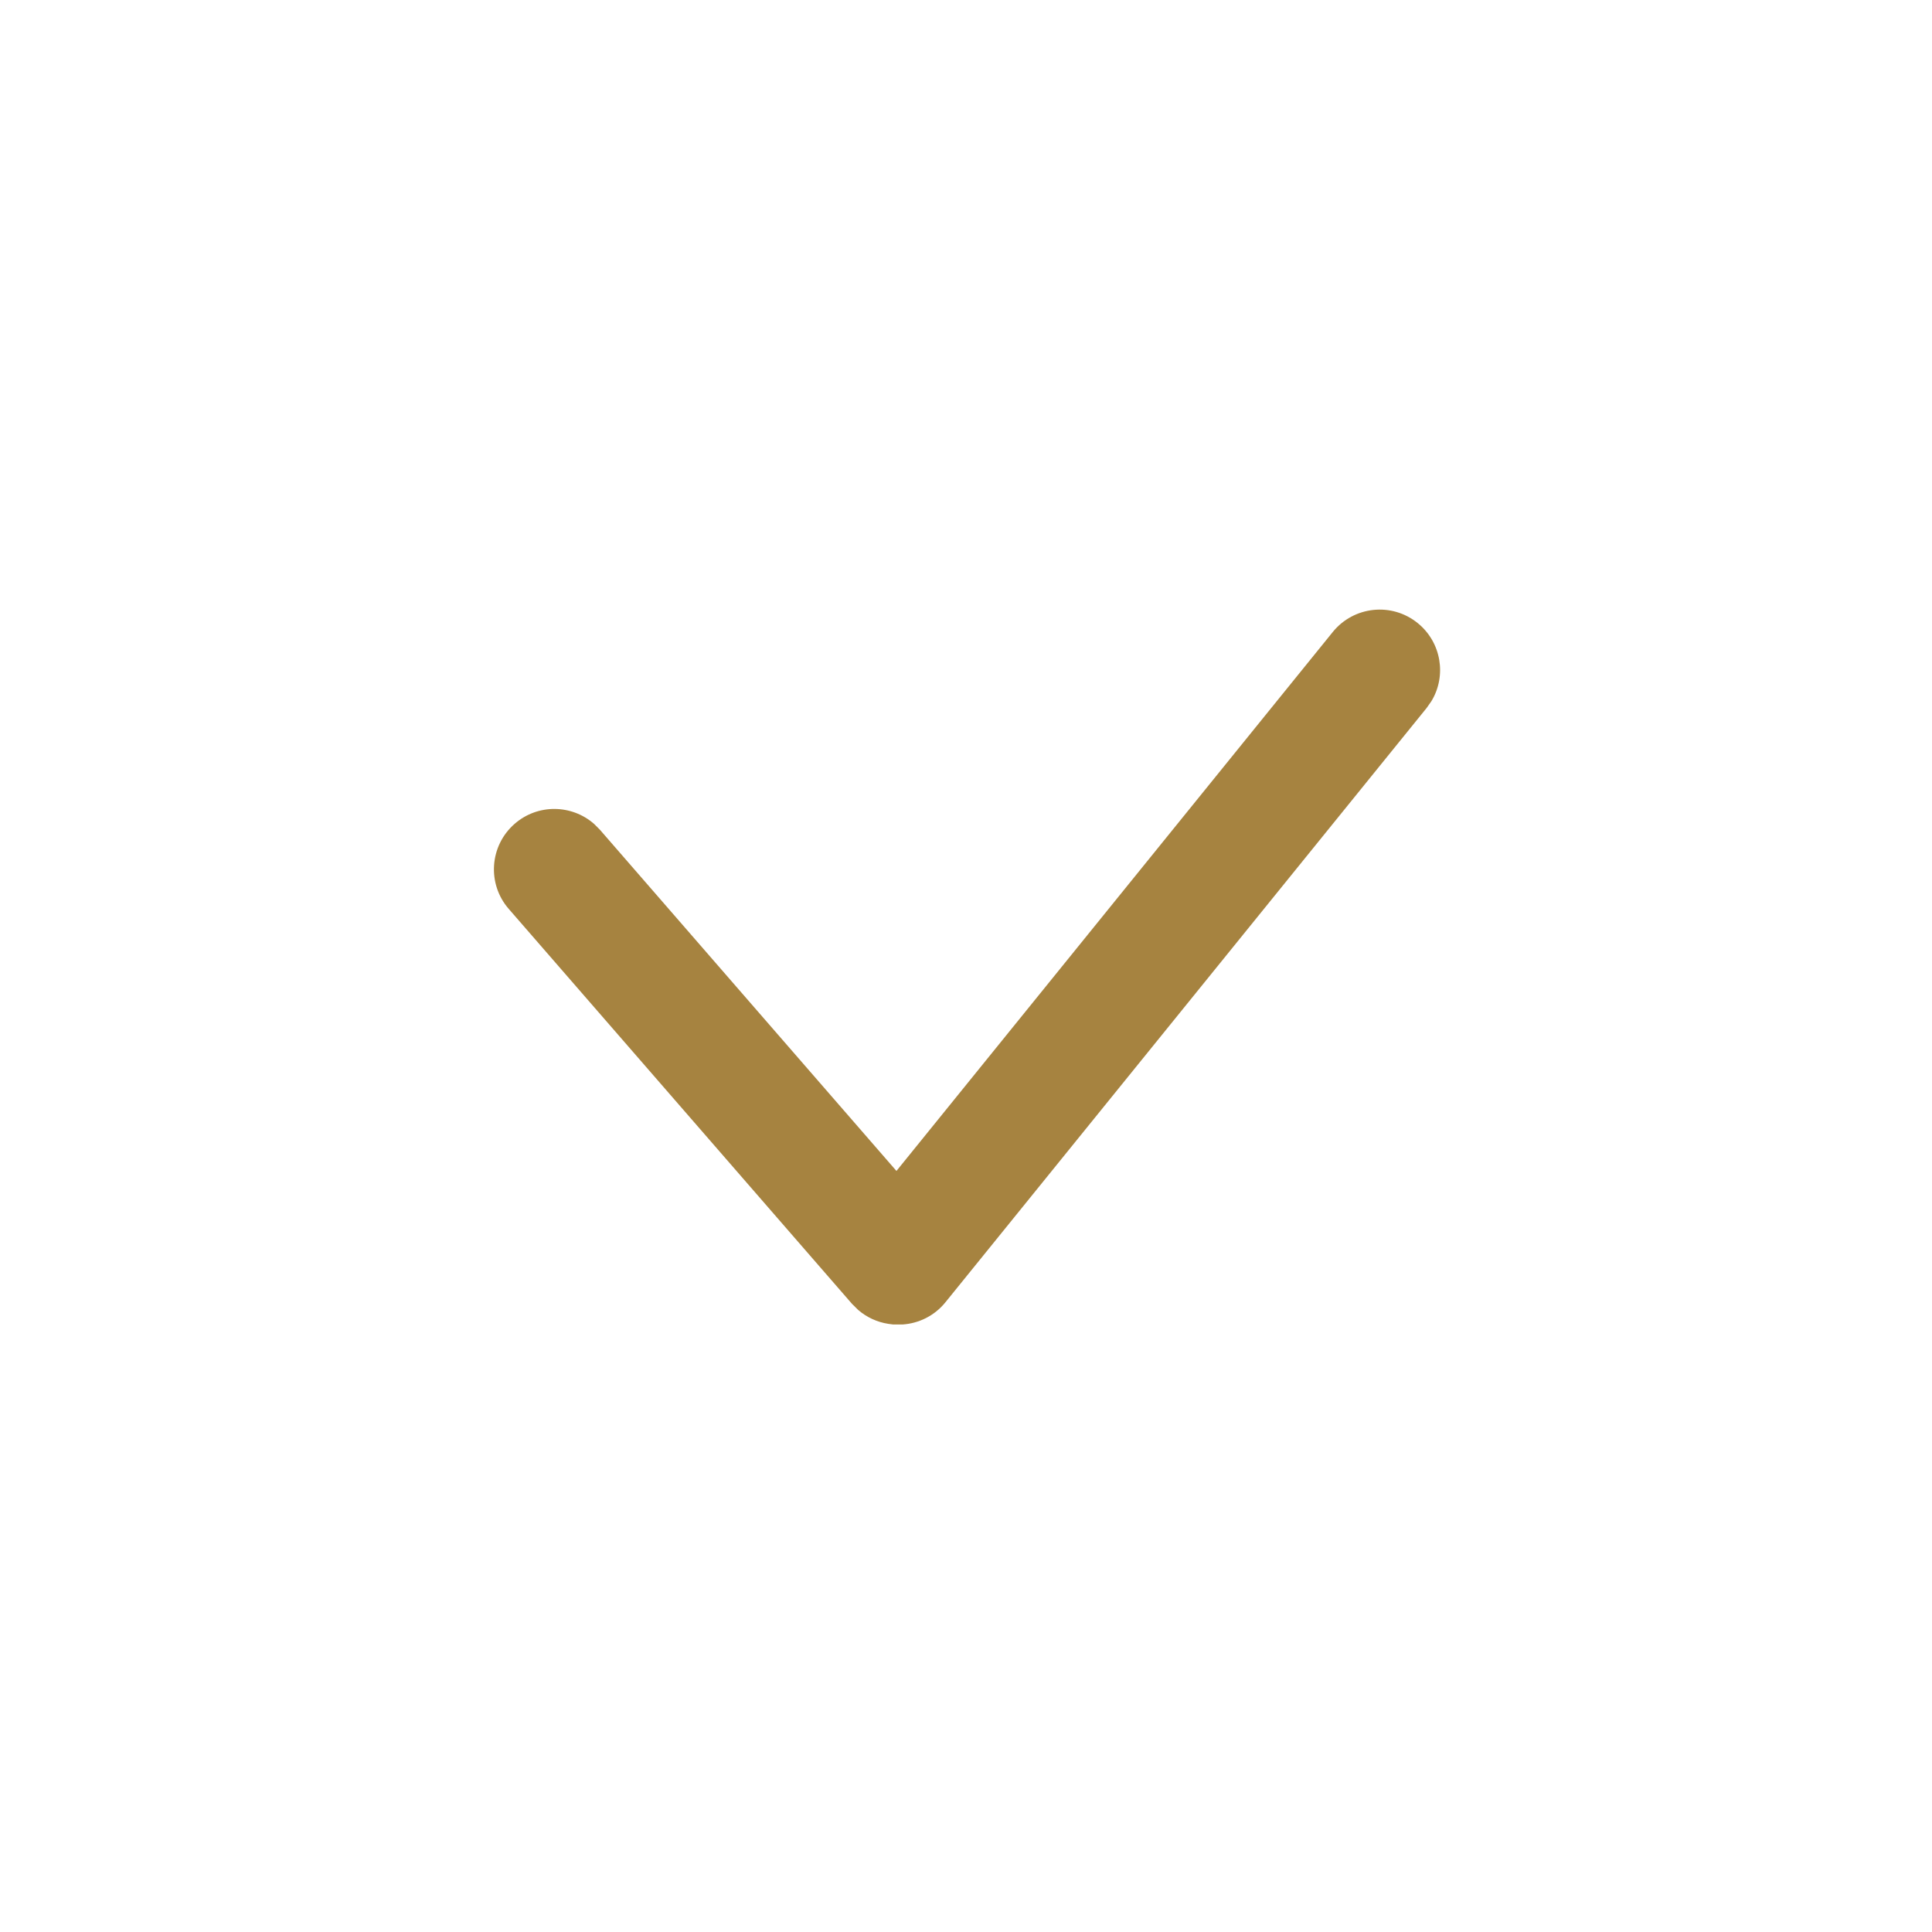
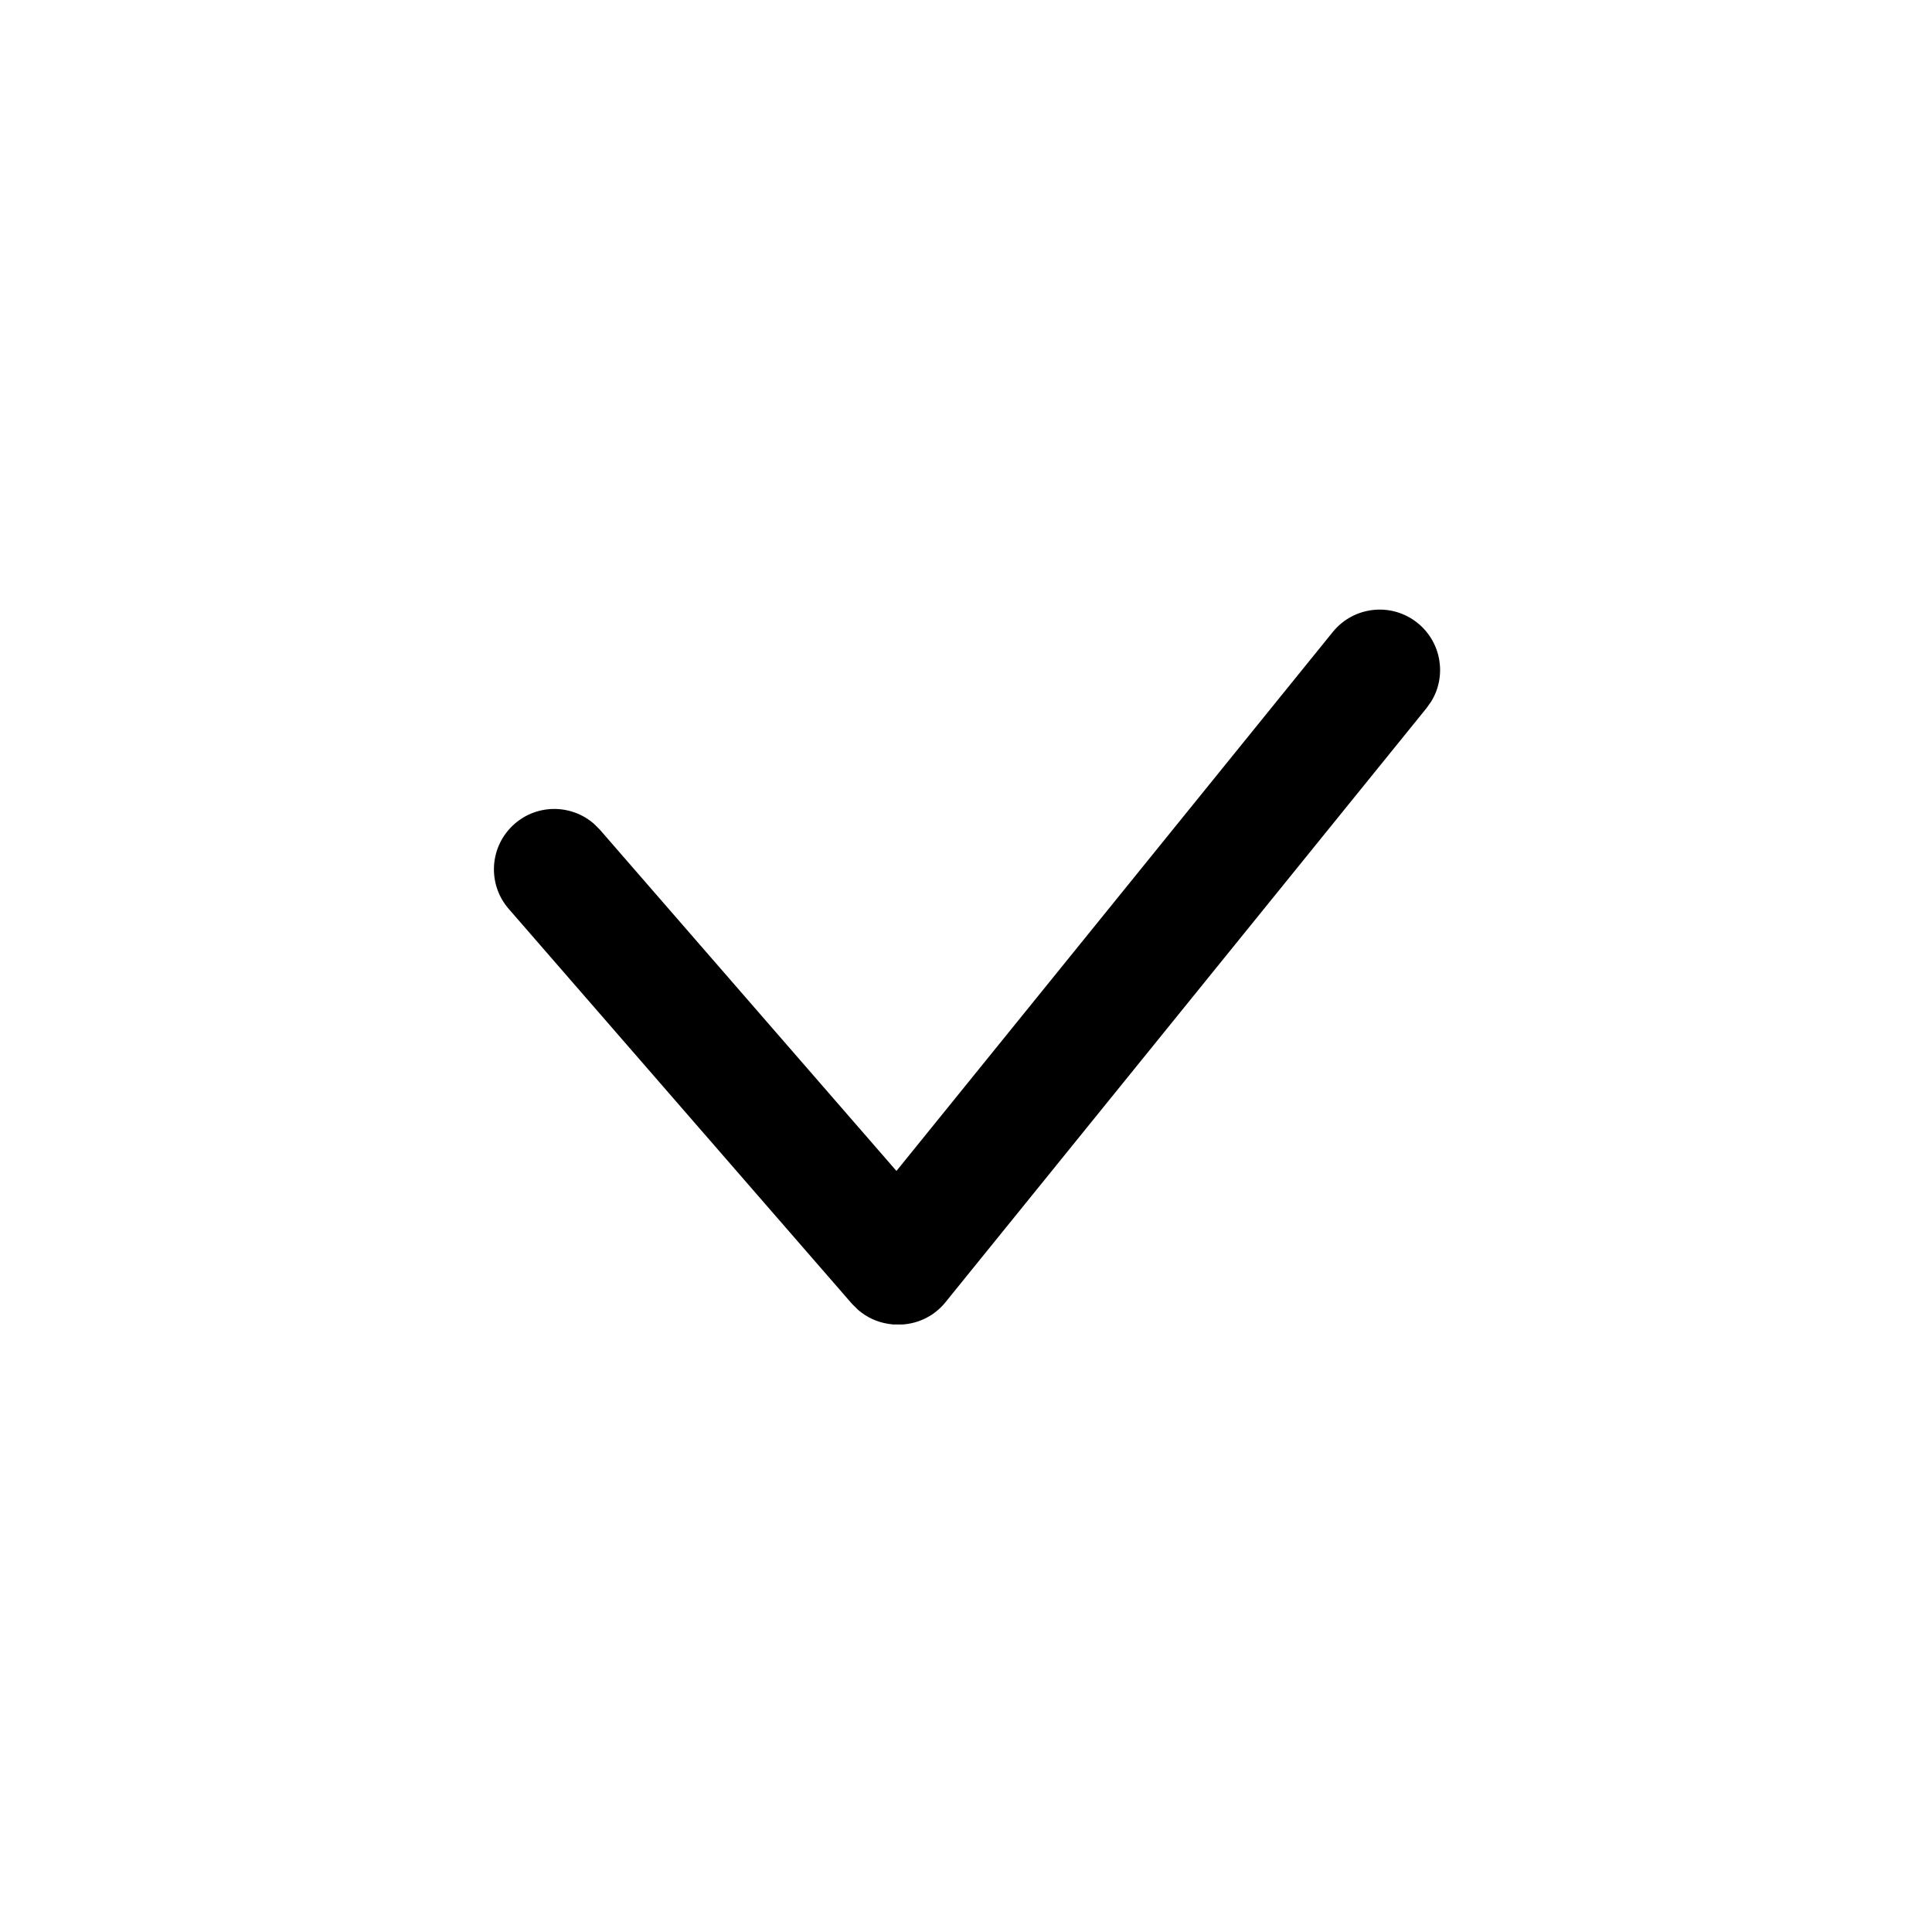
<svg xmlns="http://www.w3.org/2000/svg" width="24" height="24" viewBox="0 0 24 24" fill="none">
-   <path fill-rule="evenodd" clip-rule="evenodd" d="M6.394 10.233C6.68 9.984 7.102 9.991 7.38 10.235L7.452 10.307L11.136 14.546L16.556 7.851C16.817 7.529 17.289 7.479 17.611 7.74C17.906 7.979 17.973 8.396 17.781 8.711L17.722 8.795L11.744 16.178C11.608 16.346 11.414 16.439 11.215 16.453L11.093 16.453L11.033 16.445C10.898 16.424 10.769 16.366 10.661 16.273L10.584 16.197L6.32 11.291C6.048 10.979 6.081 10.505 6.394 10.233Z" fill="#A68340" />
+   <path fill-rule="evenodd" clip-rule="evenodd" d="M6.394 10.233C6.68 9.984 7.102 9.991 7.38 10.235L7.452 10.307L11.136 14.546L16.556 7.851C16.817 7.529 17.289 7.479 17.611 7.74C17.906 7.979 17.973 8.396 17.781 8.711L17.722 8.795L11.744 16.178C11.608 16.346 11.414 16.439 11.215 16.453L11.093 16.453L11.033 16.445C10.898 16.424 10.769 16.366 10.661 16.273L10.584 16.197L6.32 11.291C6.048 10.979 6.081 10.505 6.394 10.233Z" fill="currentColor" />
</svg>
